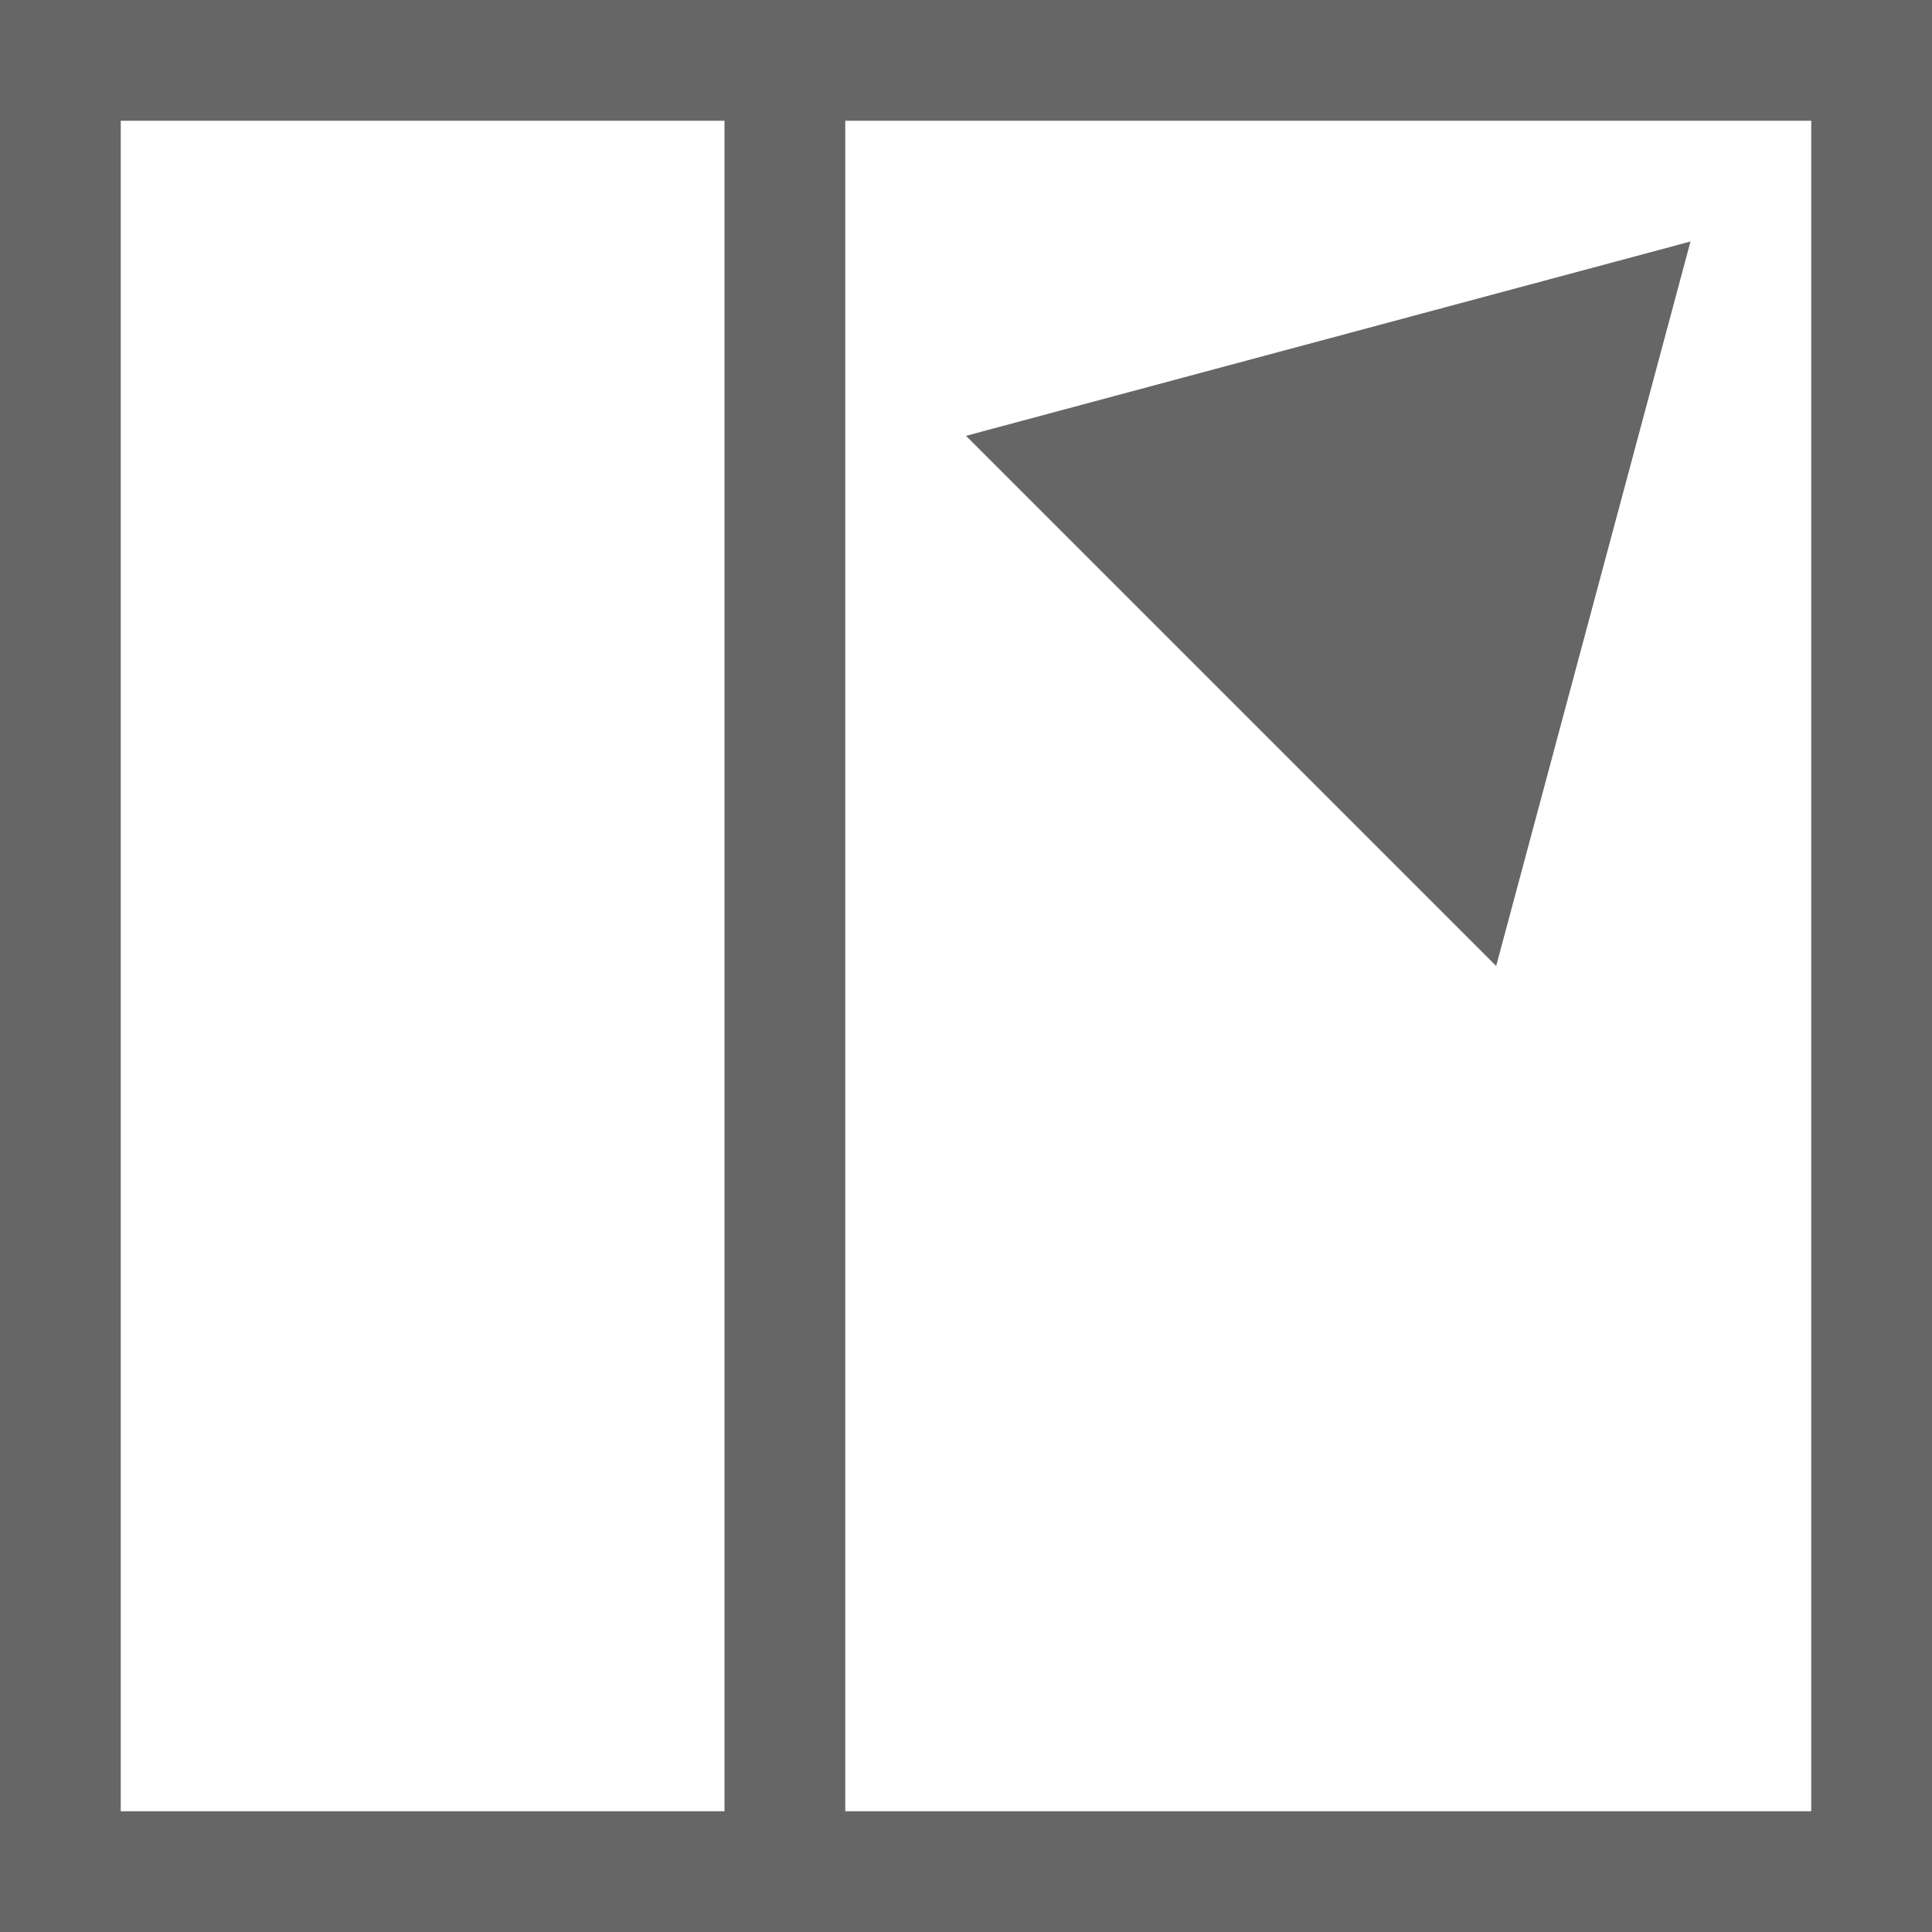
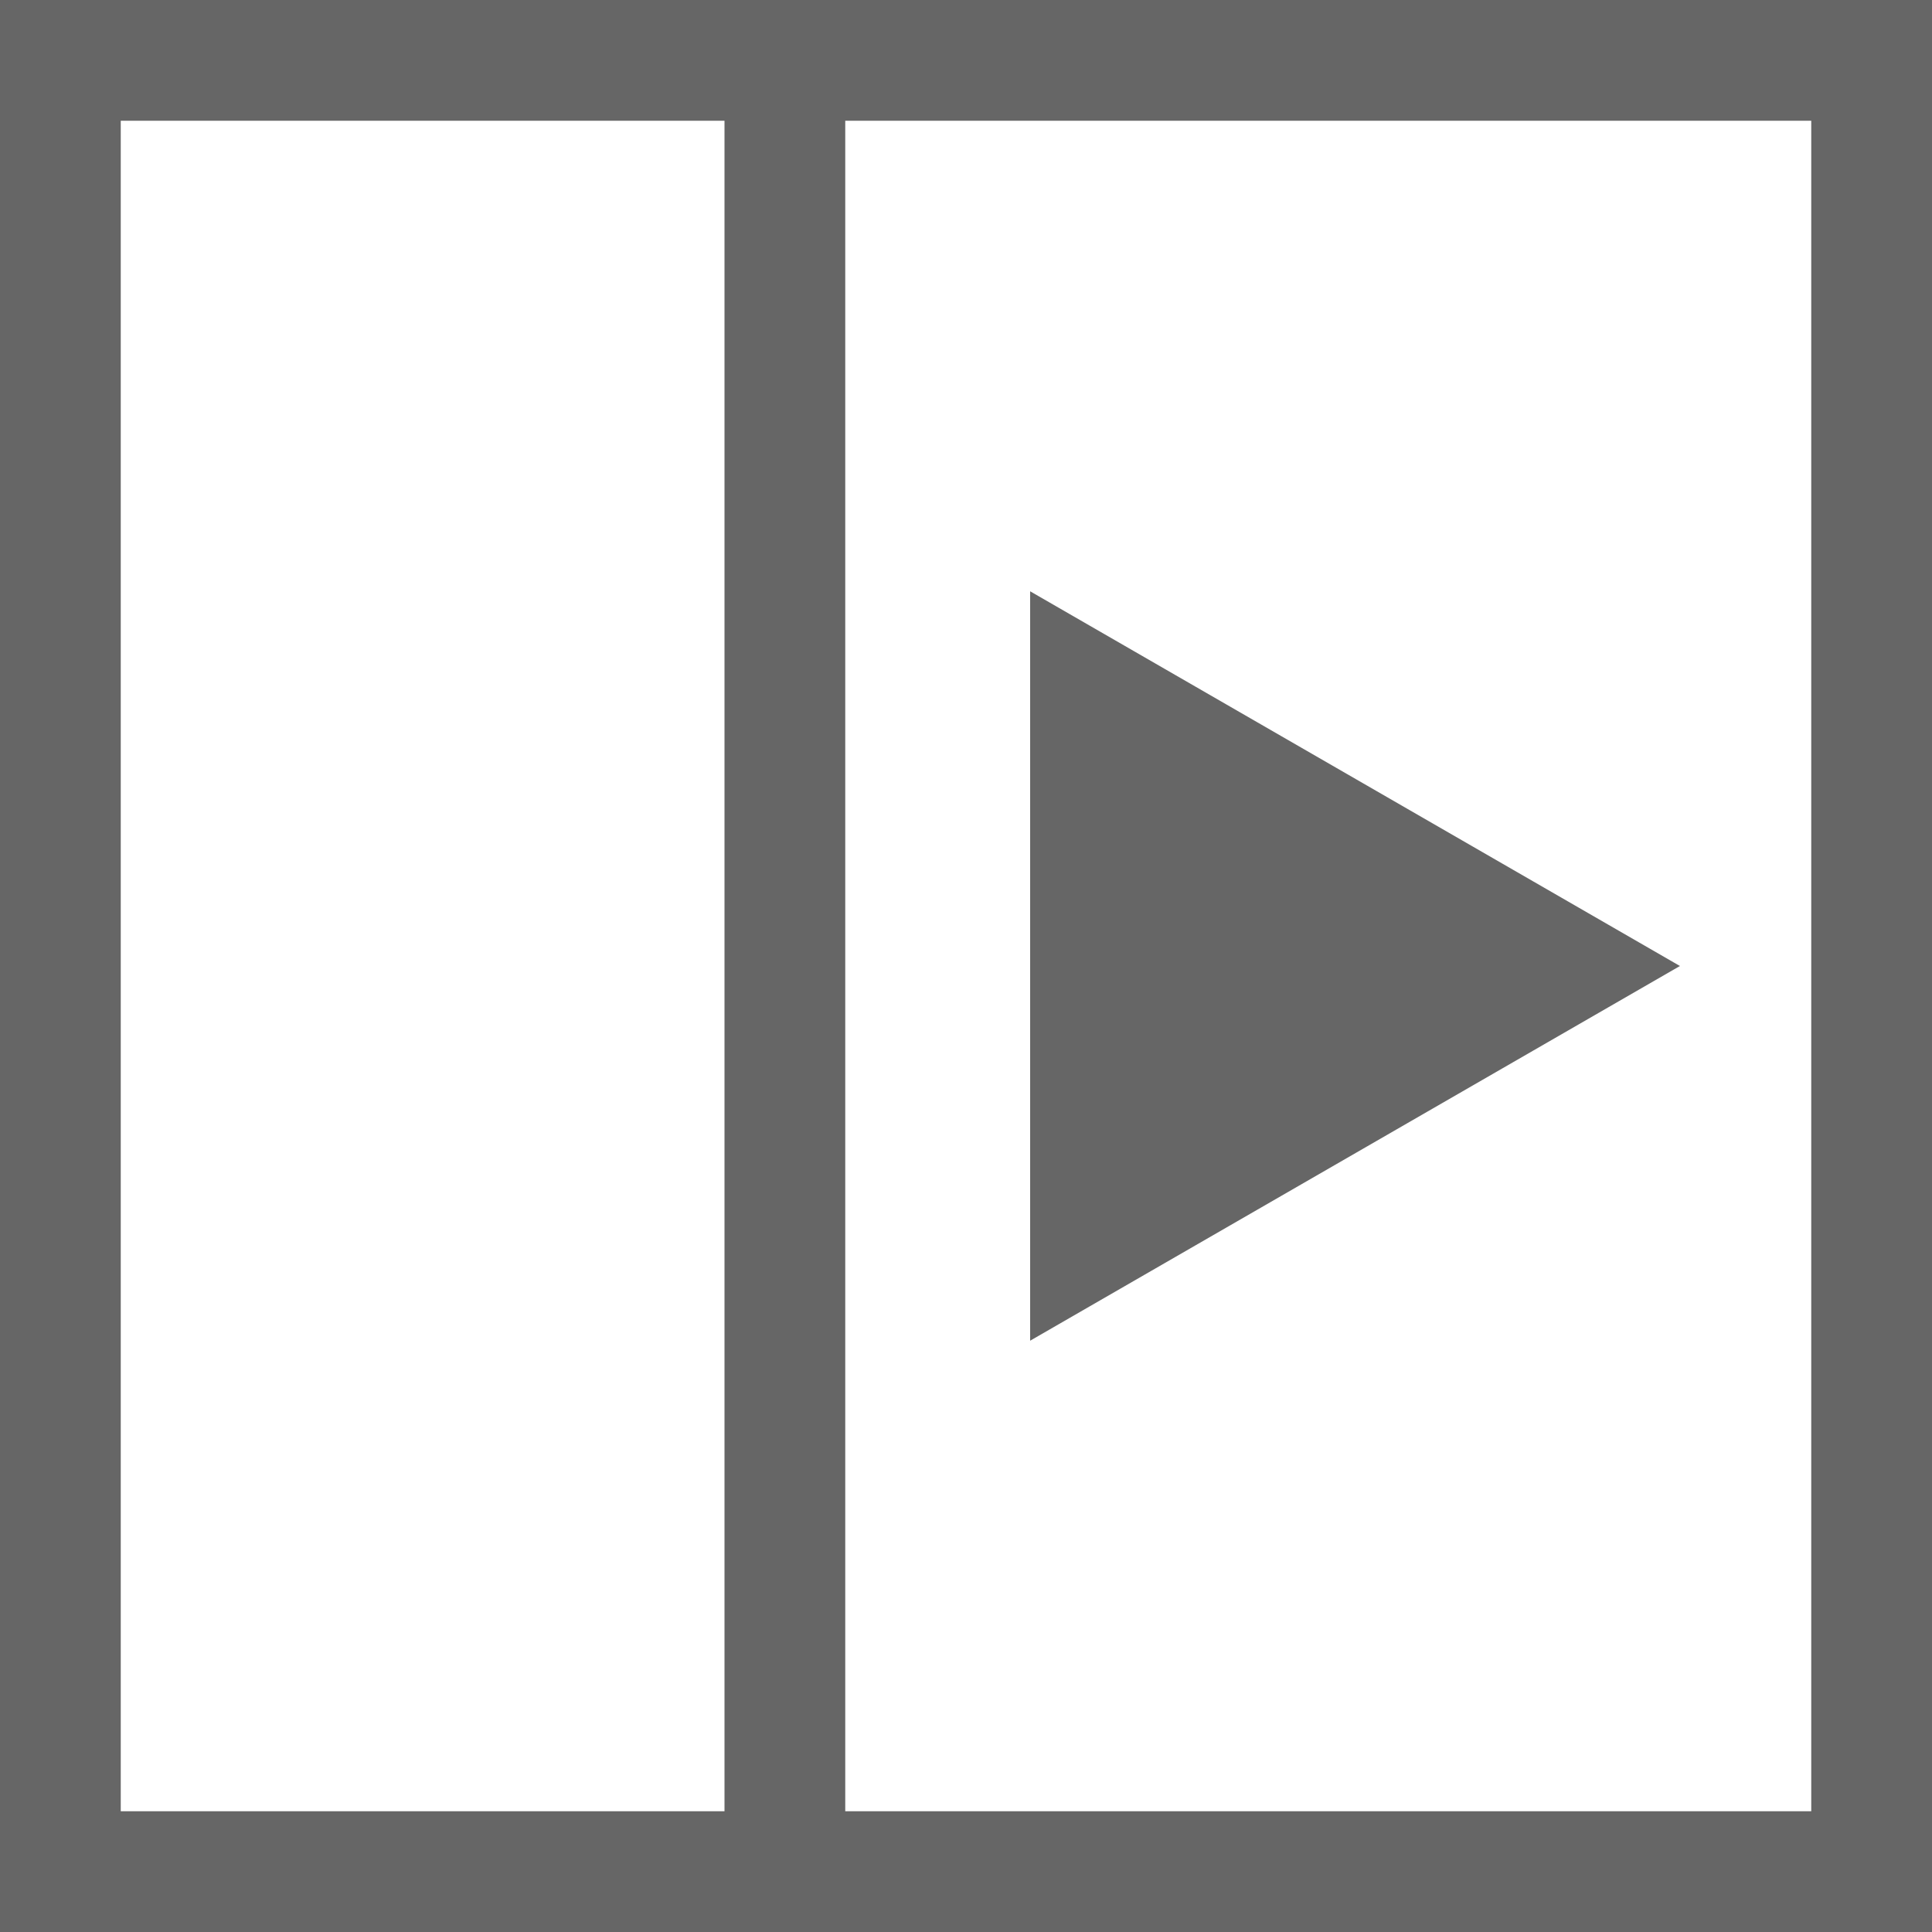
<svg xmlns="http://www.w3.org/2000/svg" version="1.1" id="Layer_1" x="0px" y="0px" viewBox="0 0 512 512" style="enable-background:new 0 0 512 512;" xml:space="preserve">
  <style type="text/css">
	.st0{fill:#666666;}
</style>
-   <polygon class="st0" points="448,64 396.5,256 256,115.5 " />
+   <polygon class="st0" points="445.2,256 273,355.3 273,156.7 " />
  <path class="st0" d="M512,512H0V0h512V512z M480,32H224v448h256V32z M192,32H32v448h160V32z" />
</svg>
